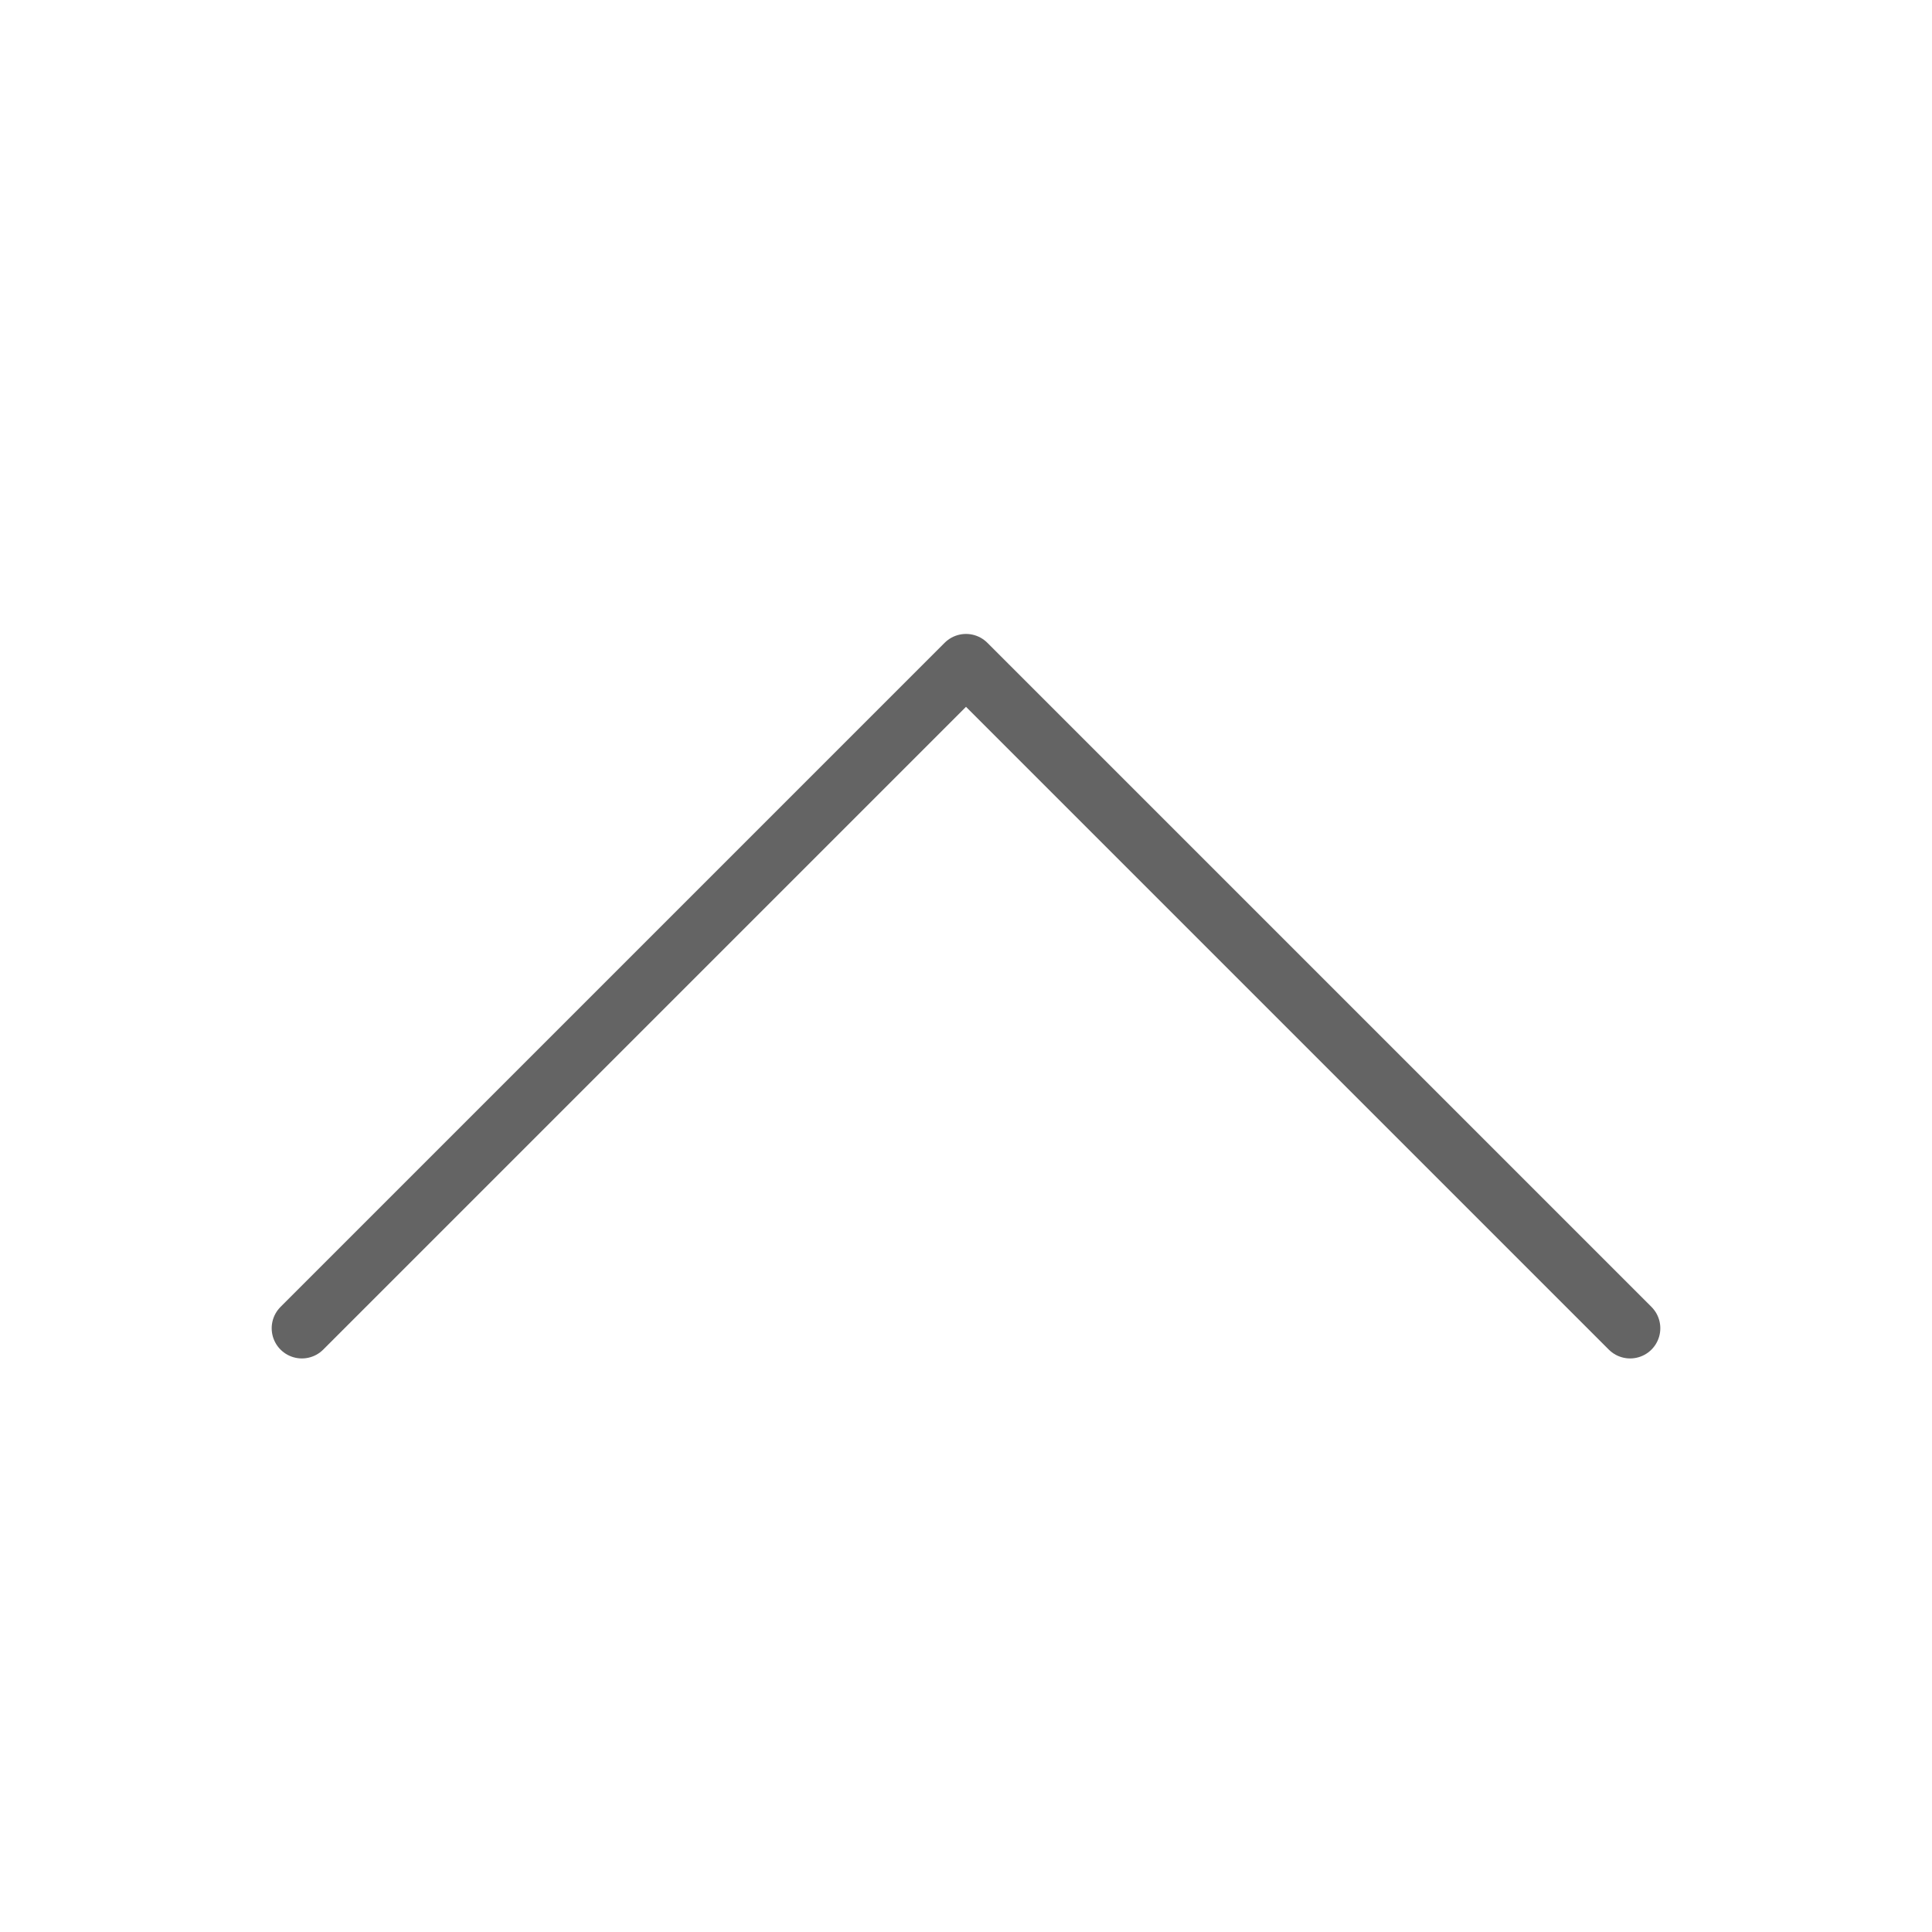
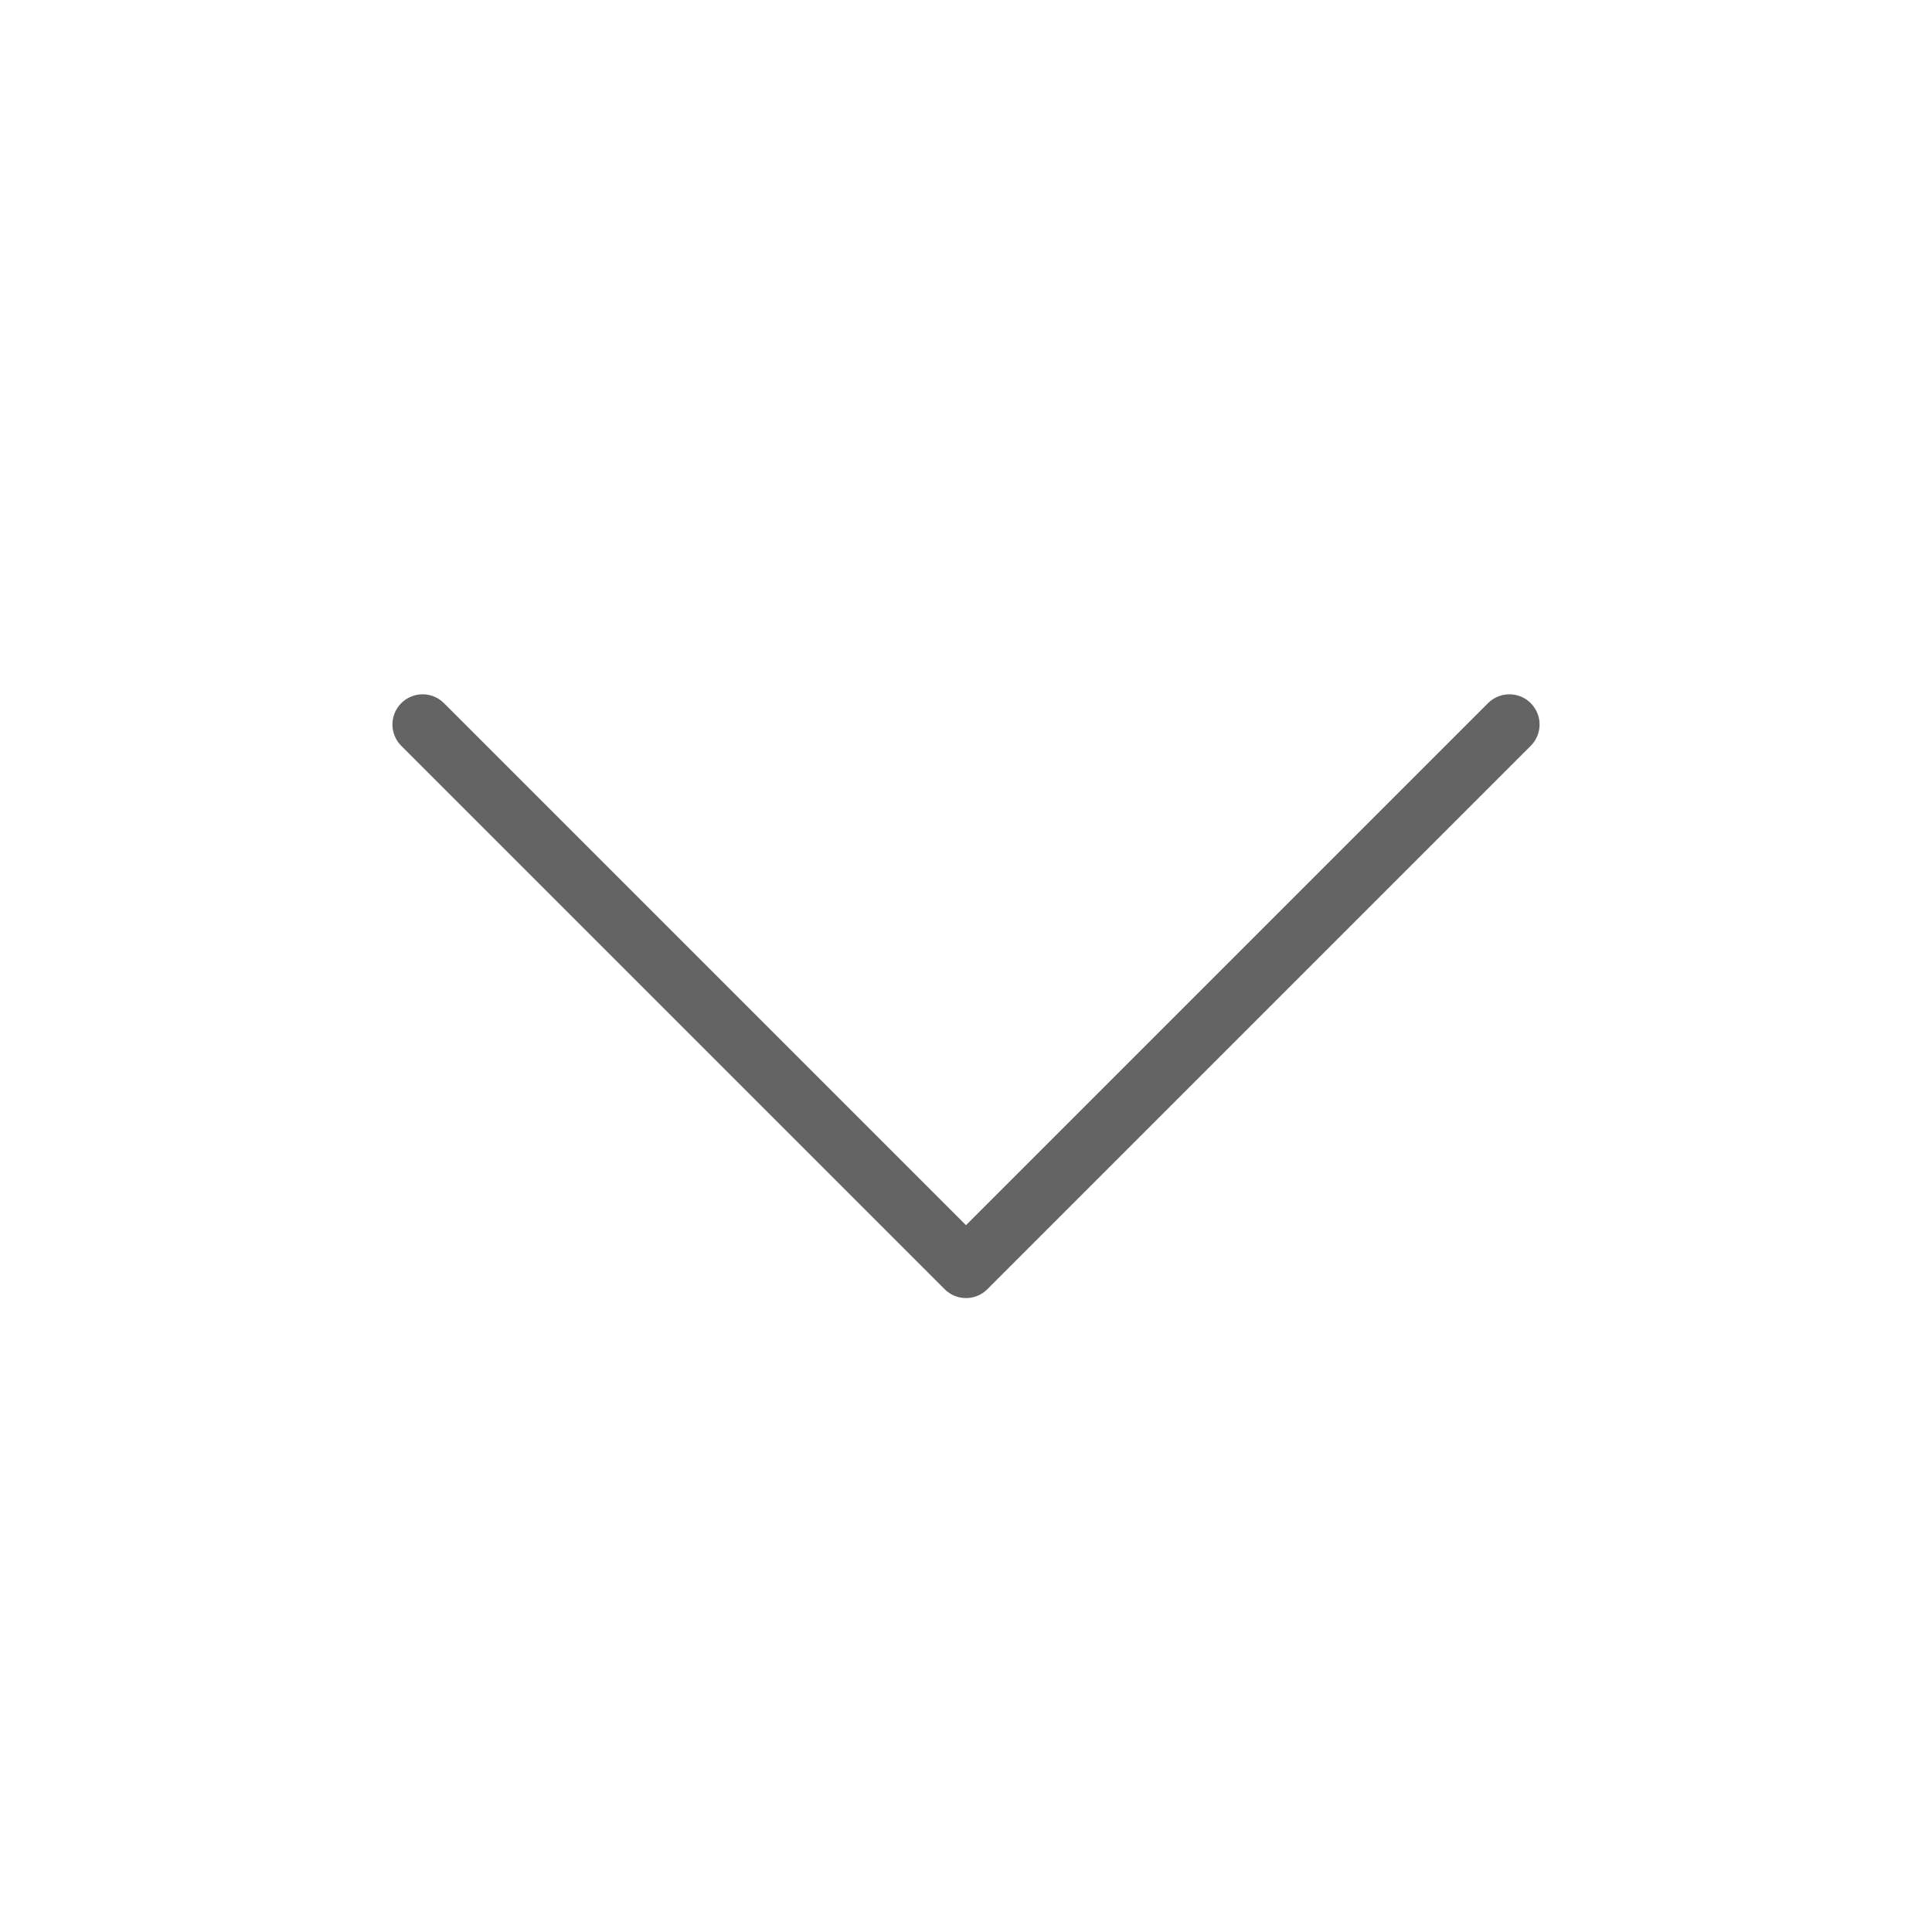
<svg xmlns="http://www.w3.org/2000/svg" width="32" height="32" viewBox="0 0 32 32" fill="none">
-   <path d="M5 22L16 11L27 22" stroke="#646464" stroke-linecap="round" stroke-linejoin="round" />
+   <path d="M25 12L16 21L7 12" stroke="#646464" stroke-linecap="round" stroke-linejoin="round" />
</svg>
